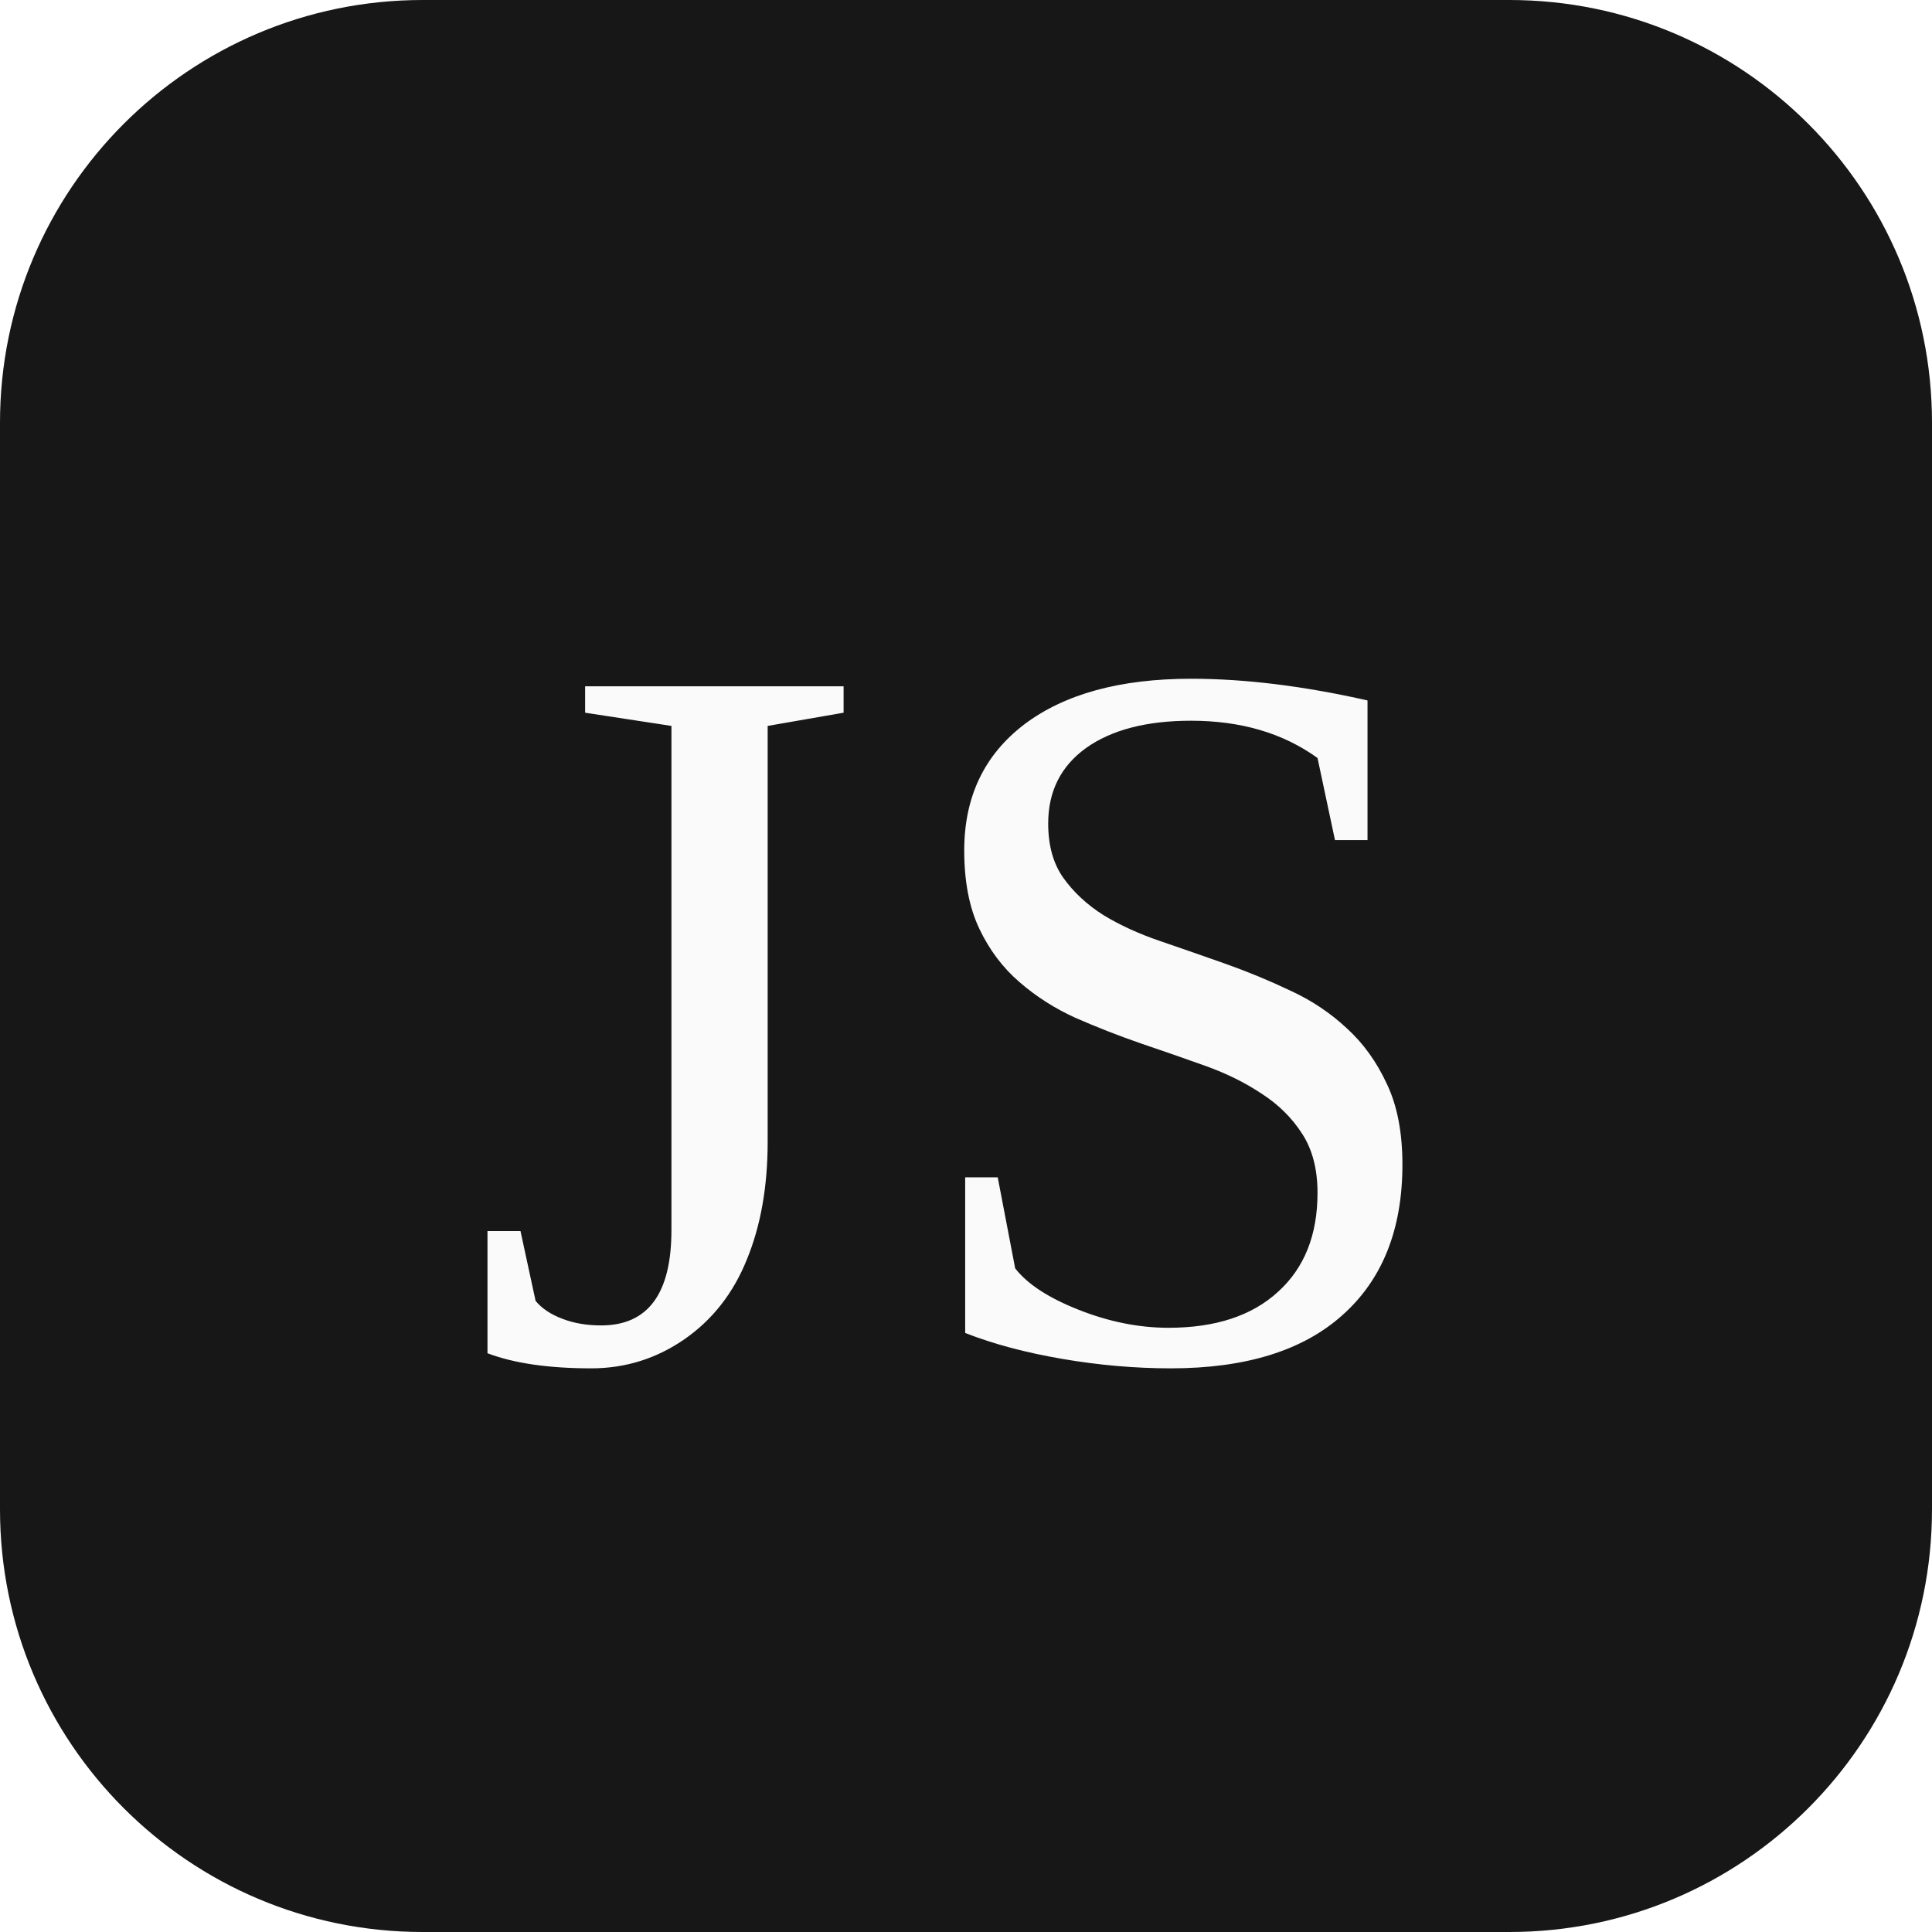
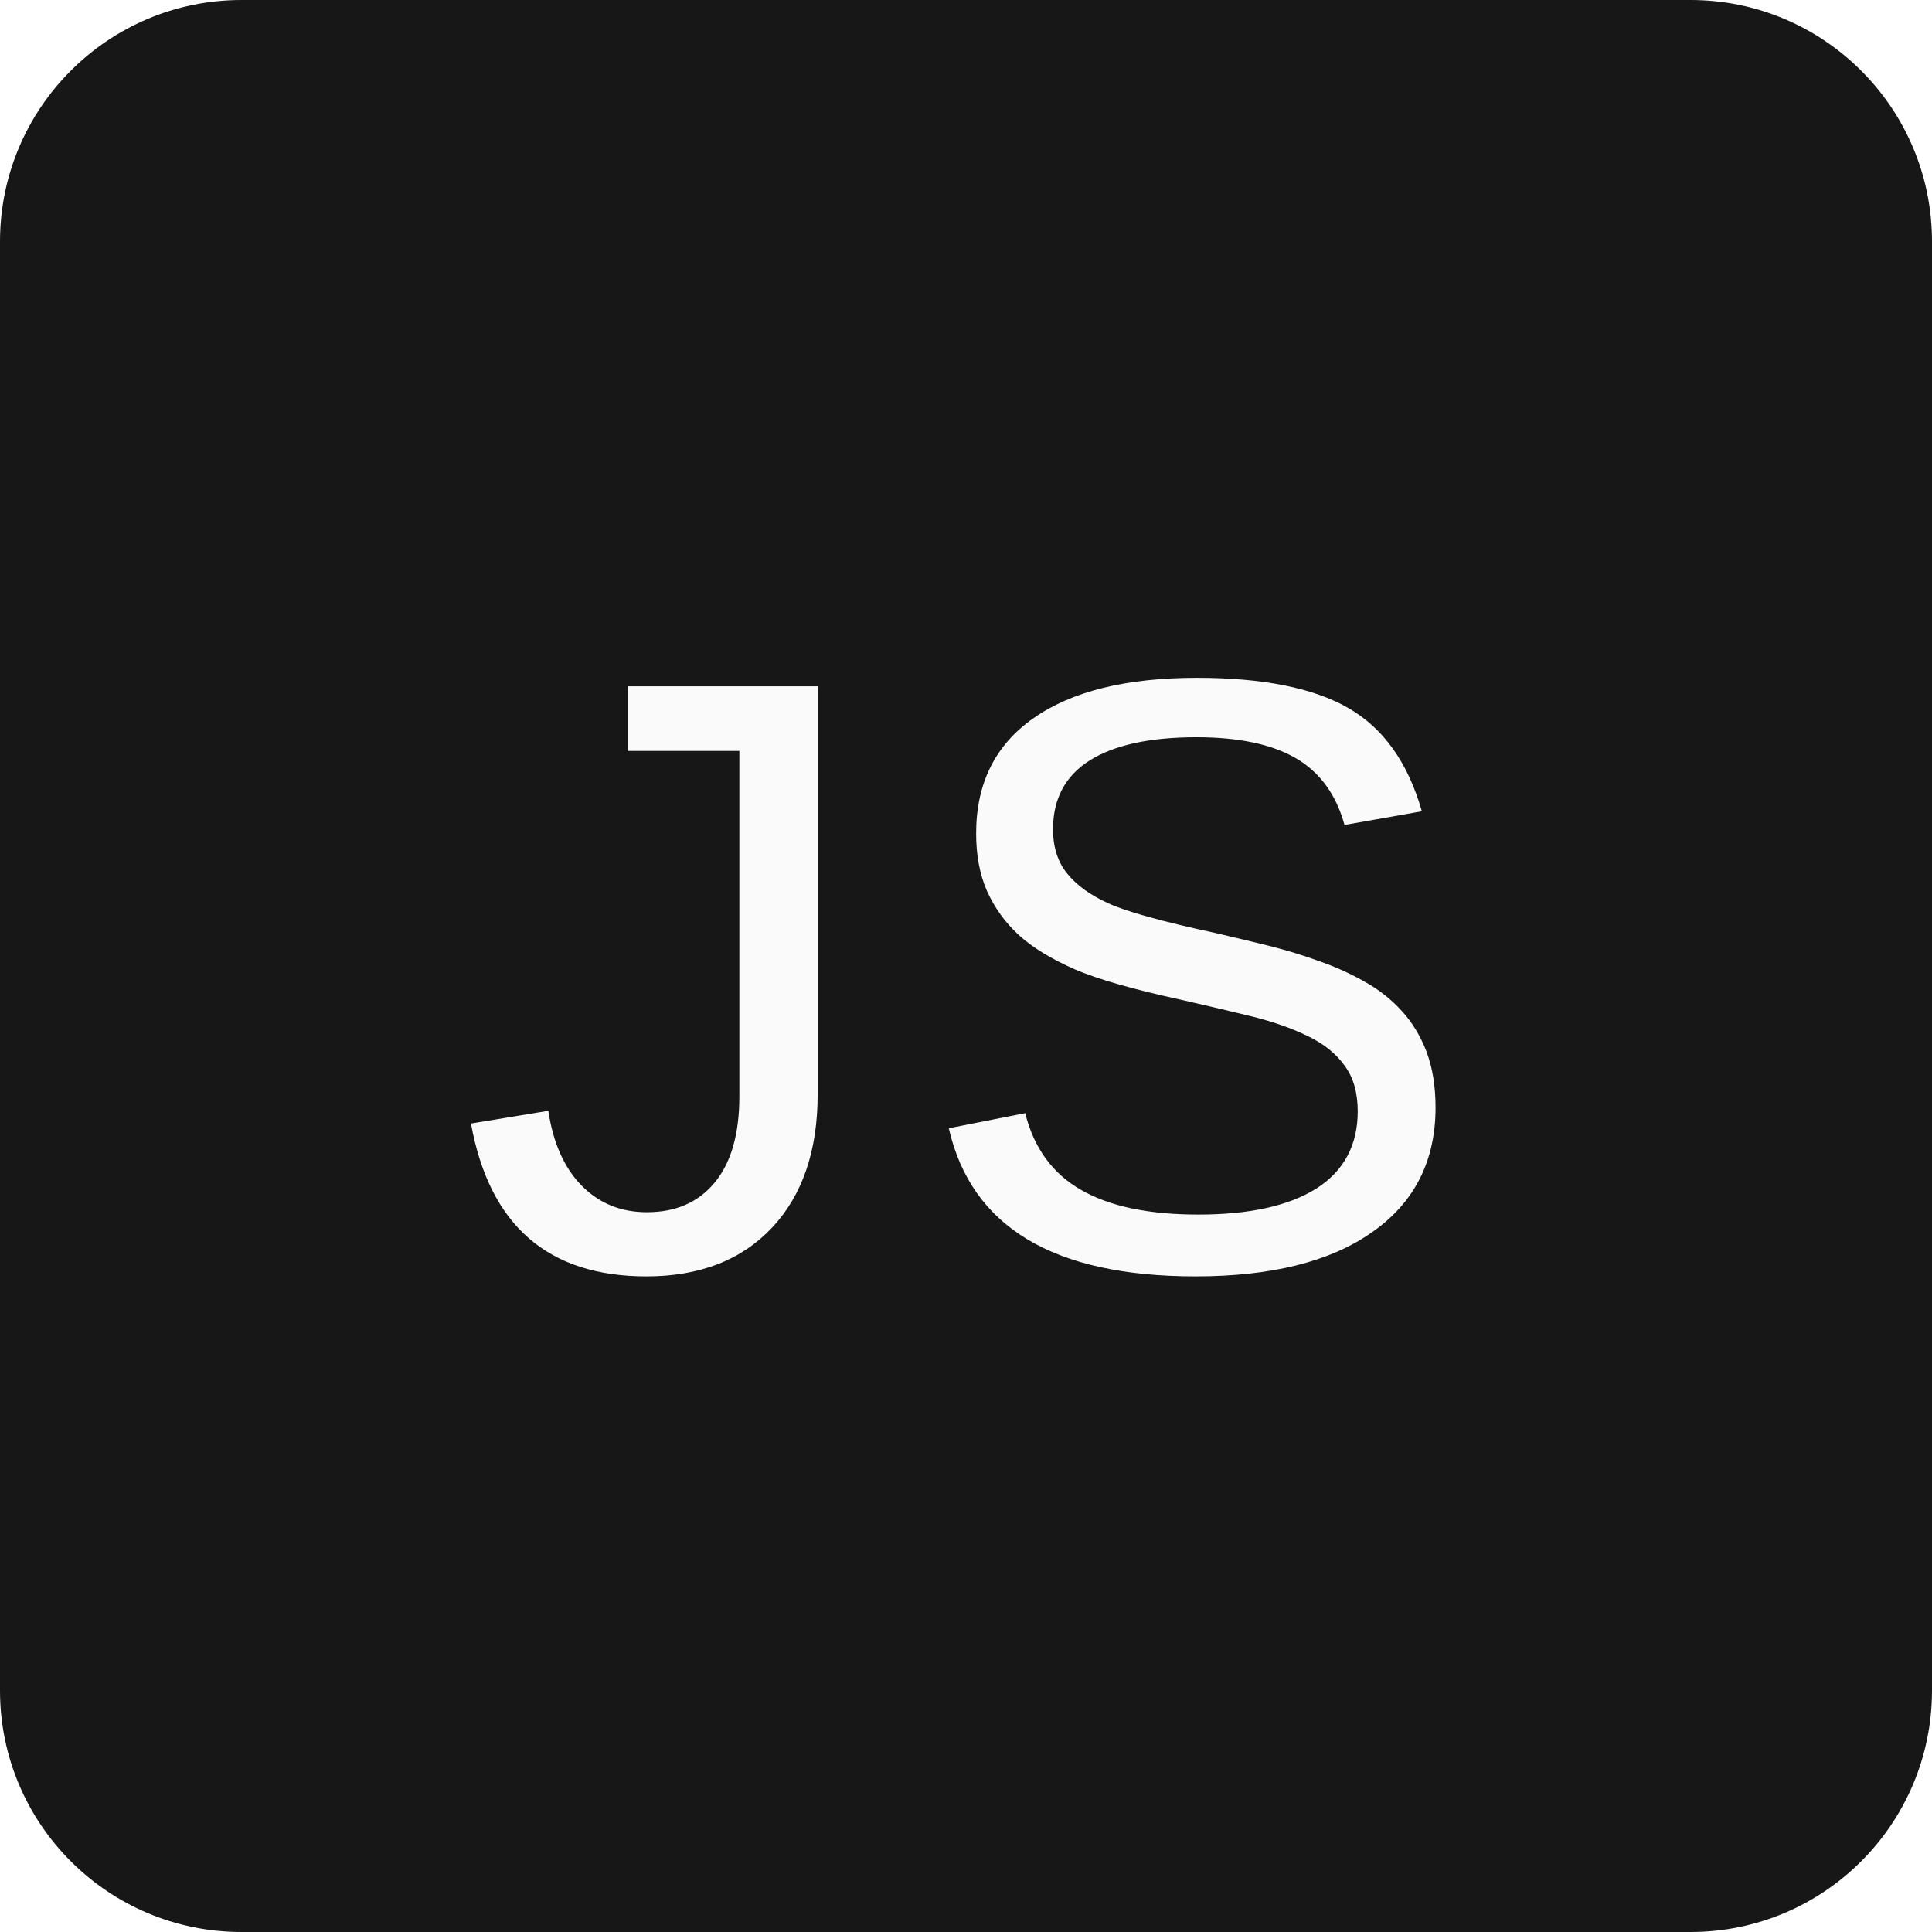
<svg xmlns="http://www.w3.org/2000/svg" viewBox="0 0 64 64">
-   <rect width="64" height="64" rx="14" fill="#171717" />
-   <text x="32" y="45" font-family="Georgia, 'Times New Roman', serif" font-size="34" letter-spacing="1" fill="#fafafa" text-anchor="middle">JS</text>
+   <rect width="64" height="64" rx="8" fill="#171717" />
+   <text x="32" y="42" font-family="Arial, Helvetica, sans-serif" font-size="28" letter-spacing="1" fill="#fafafa" text-anchor="middle">JS</text>
</svg>
